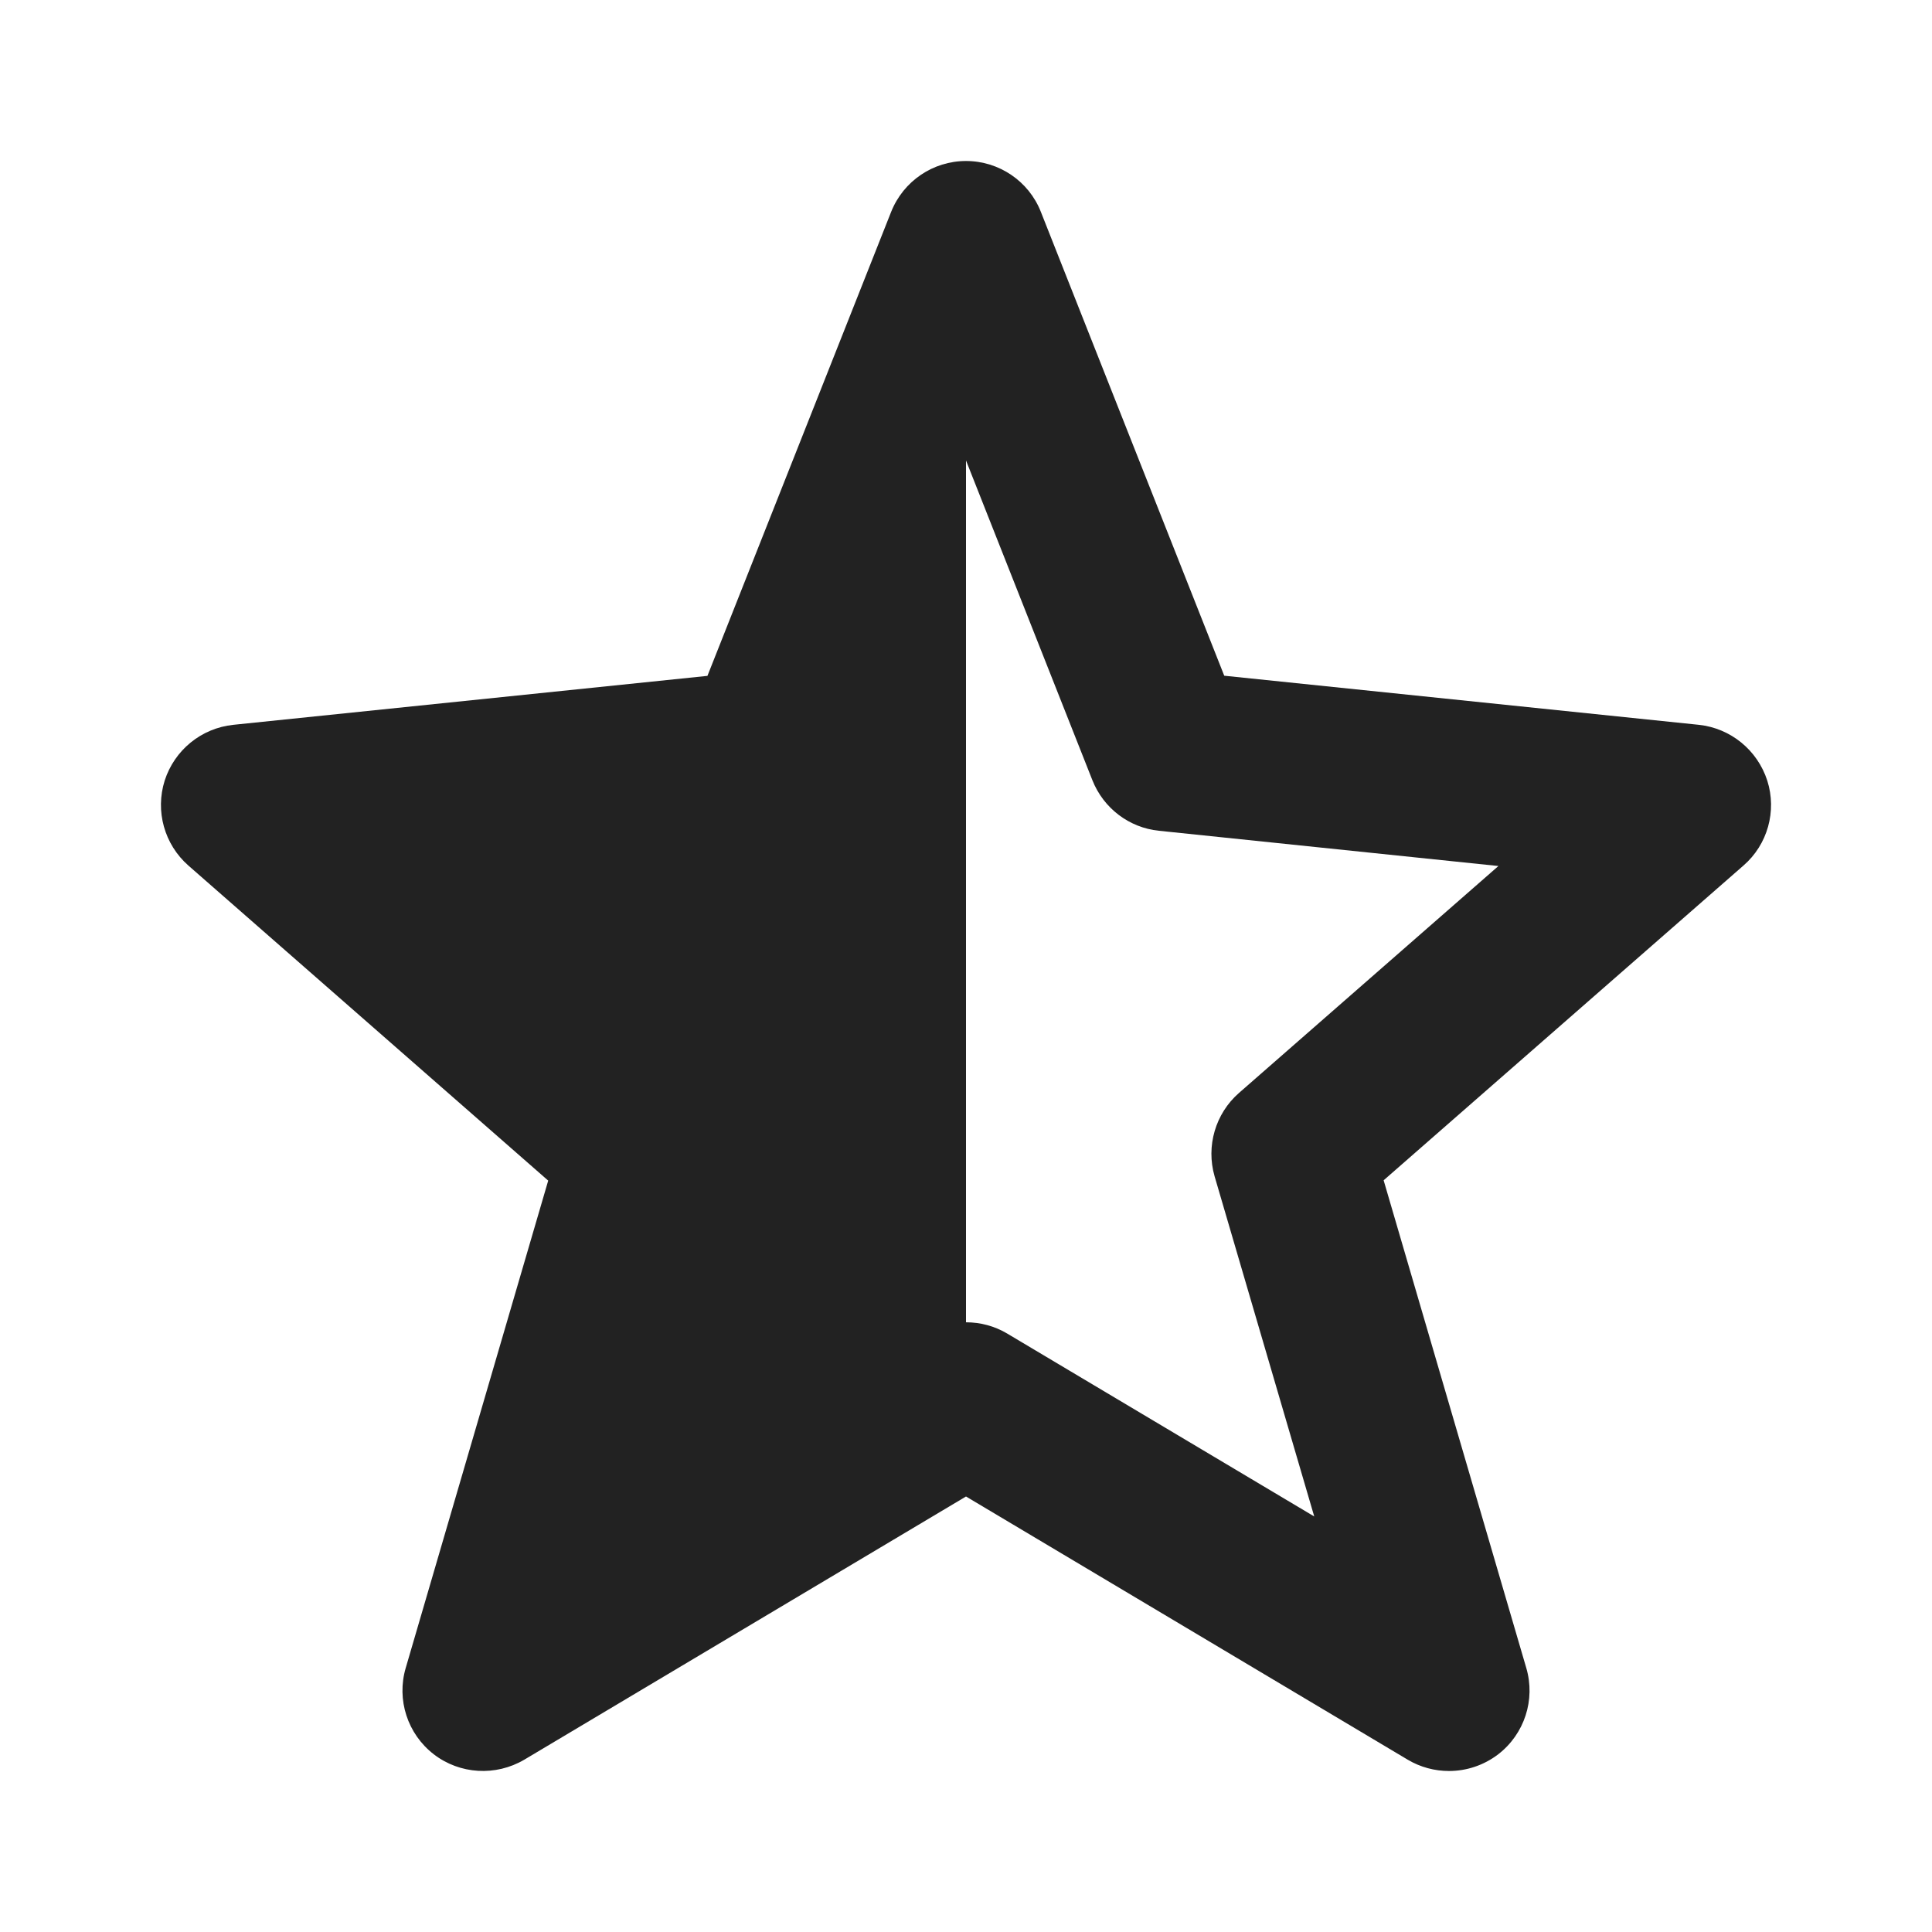
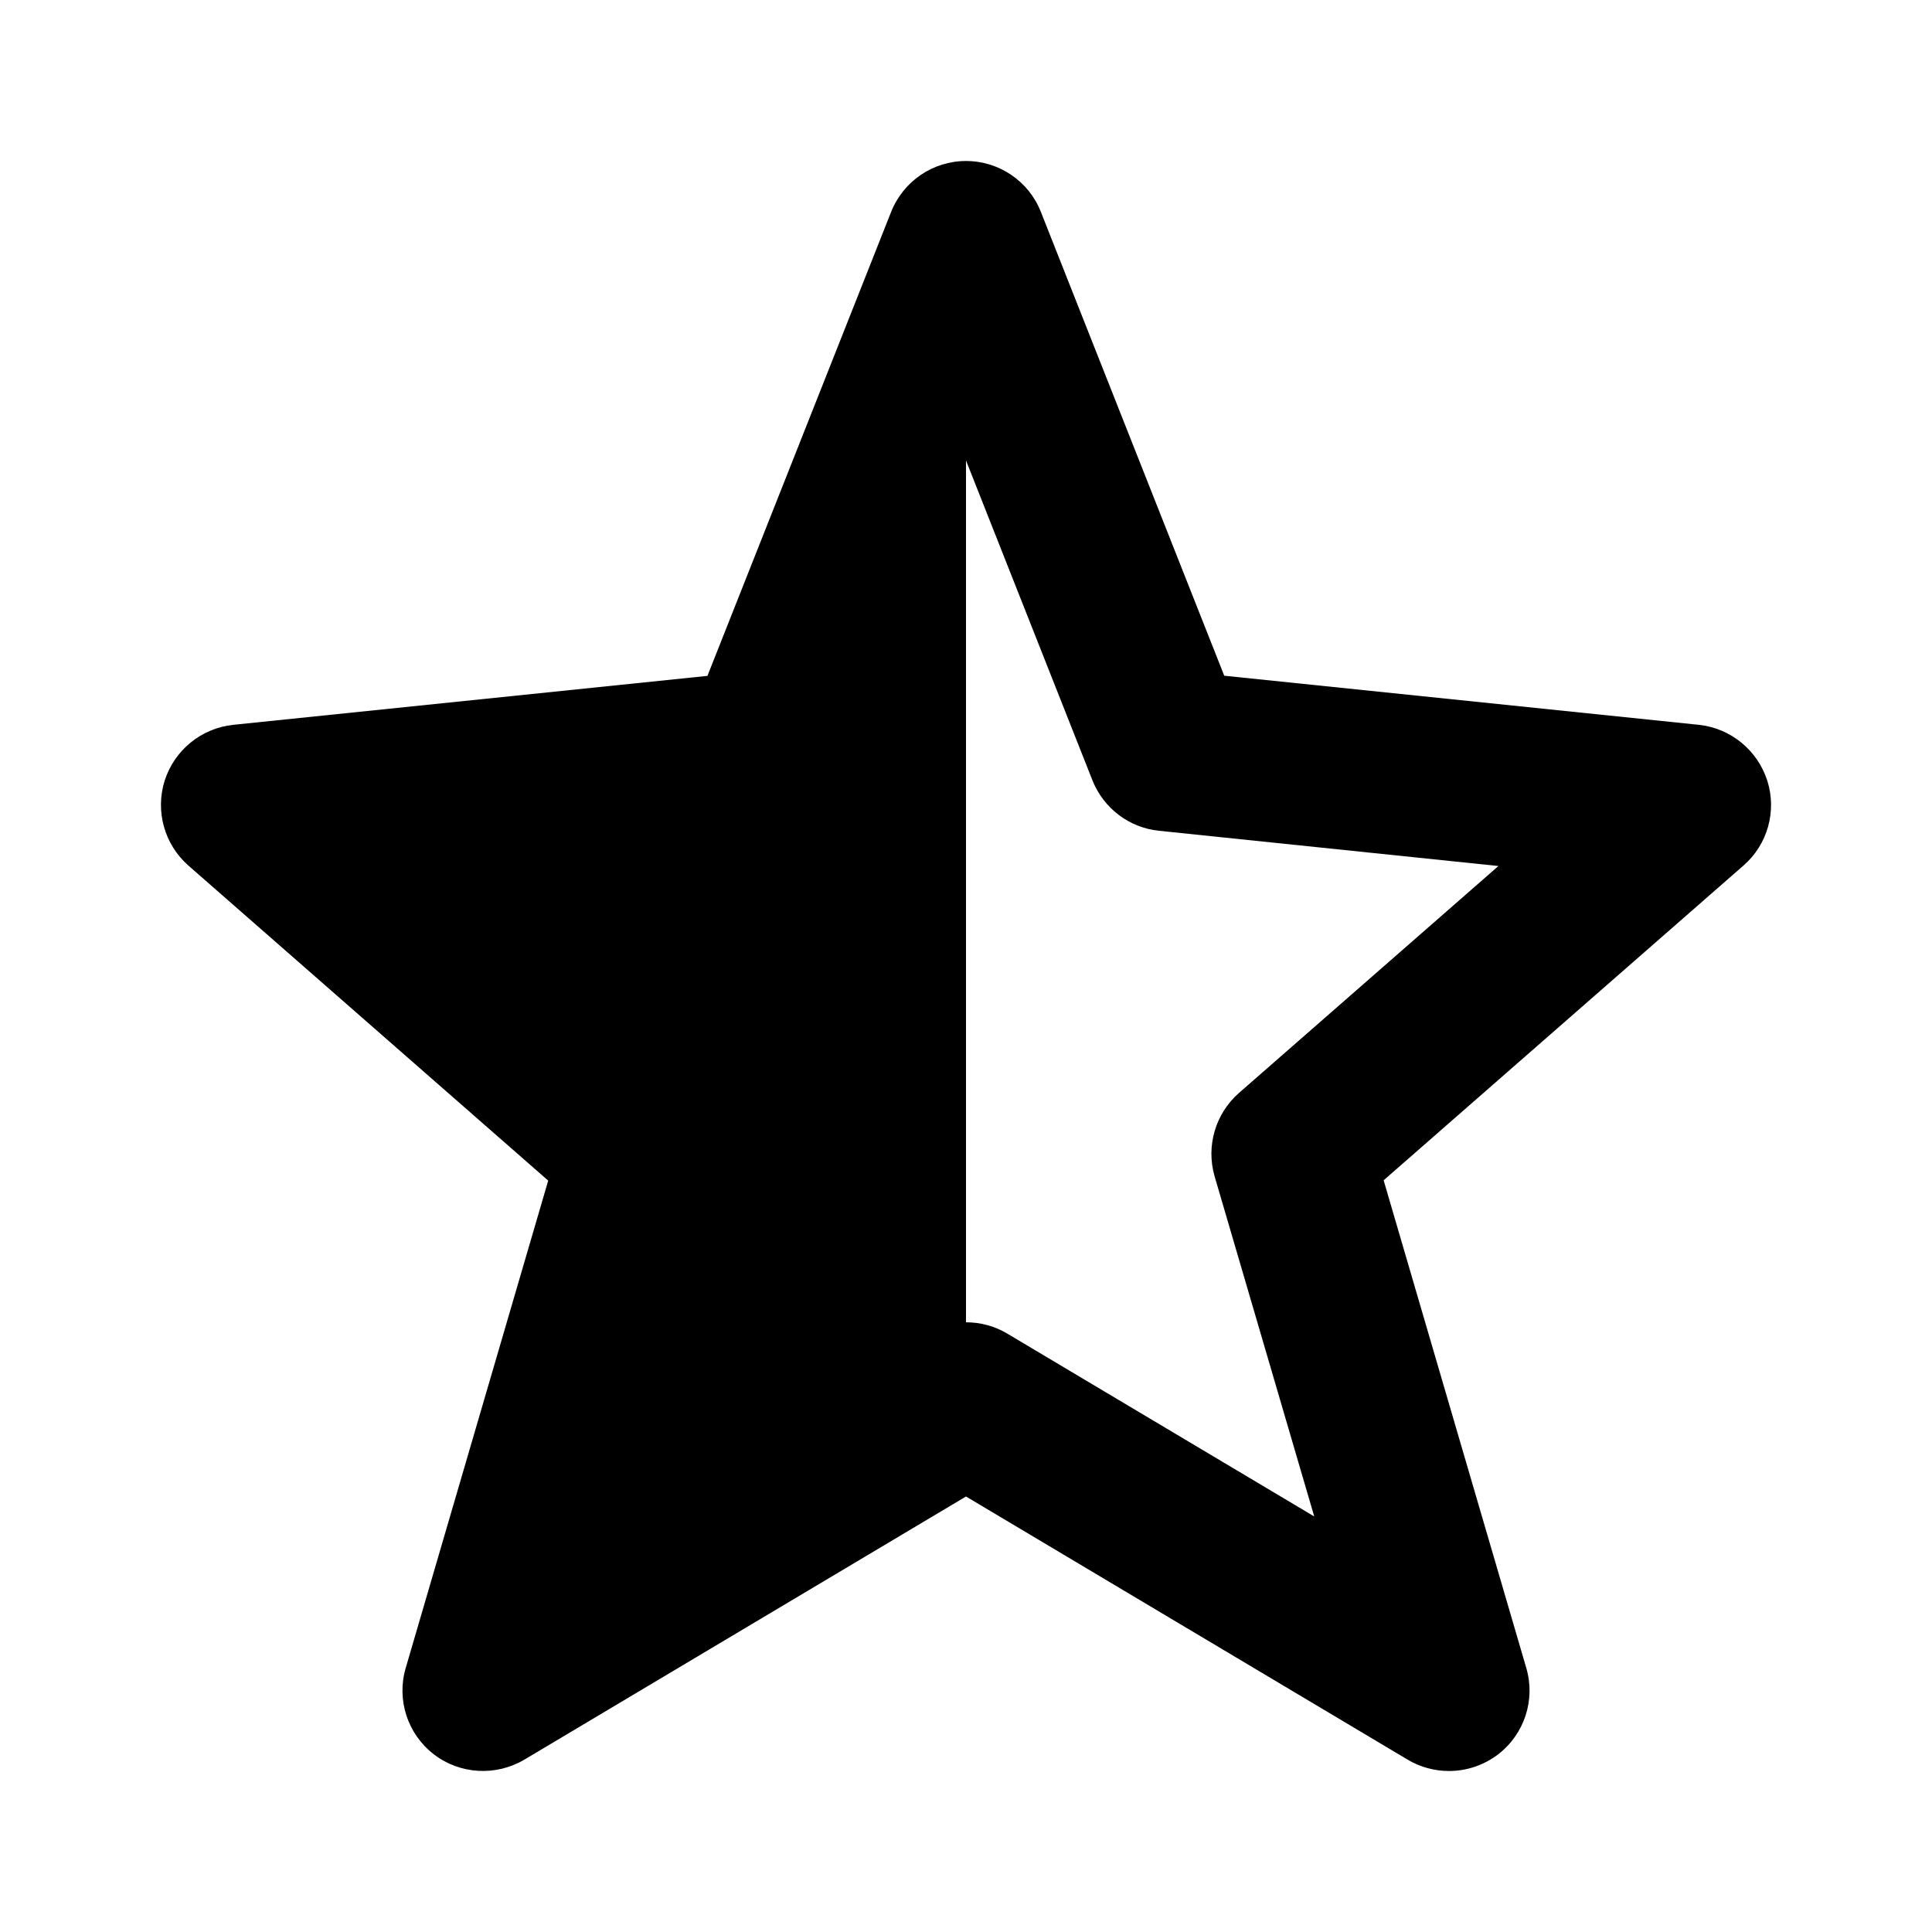
<svg xmlns="http://www.w3.org/2000/svg" width="12" height="12" viewBox="0 0 12 12">
-   <path d="M10.977 4.849C10.916 4.659 10.749 4.523 10.552 4.502L7.604 4.197L6.465 1.316C6.39 1.125 6.205 1 6 1C5.795 1 5.611 1.125 5.535 1.316L4.394 4.198L1.449 4.502C1.25 4.523 1.084 4.659 1.023 4.848C0.963 5.038 1.021 5.245 1.17 5.376L3.405 7.333L2.52 10.36C2.462 10.557 2.531 10.77 2.694 10.896C2.856 11.021 3.079 11.034 3.256 10.93L6 9.295L8.744 10.93C8.823 10.977 8.912 11 9 11C9.108 11 9.216 10.965 9.306 10.896C9.469 10.77 9.538 10.557 9.48 10.36L8.594 7.331L10.829 5.376C10.979 5.246 11.037 5.038 10.977 4.849ZM7.695 6.789C7.549 6.917 7.49 7.119 7.544 7.306L8.163 9.419L6.256 8.283C6.177 8.236 6.089 8.213 6 8.213V2.86L6.785 4.846C6.854 5.02 7.013 5.141 7.198 5.16L9.307 5.379L7.695 6.789Z" fill="#222222" />
+   <path d="M10.977 4.849C10.916 4.659 10.749 4.523 10.552 4.502L7.604 4.197L6.465 1.316C6.39 1.125 6.205 1 6 1C5.795 1 5.611 1.125 5.535 1.316L4.394 4.198L1.449 4.502C1.25 4.523 1.084 4.659 1.023 4.848C0.963 5.038 1.021 5.245 1.17 5.376L3.405 7.333L2.52 10.36C2.462 10.557 2.531 10.77 2.694 10.896C2.856 11.021 3.079 11.034 3.256 10.93L6 9.295L8.744 10.93C8.823 10.977 8.912 11 9 11C9.108 11 9.216 10.965 9.306 10.896C9.469 10.77 9.538 10.557 9.48 10.36L8.594 7.331L10.829 5.376C10.979 5.246 11.037 5.038 10.977 4.849ZM7.695 6.789C7.549 6.917 7.49 7.119 7.544 7.306L8.163 9.419L6.256 8.283C6.177 8.236 6.089 8.213 6 8.213V2.86L6.785 4.846C6.854 5.02 7.013 5.141 7.198 5.16L9.307 5.379L7.695 6.789Z" />
</svg>
